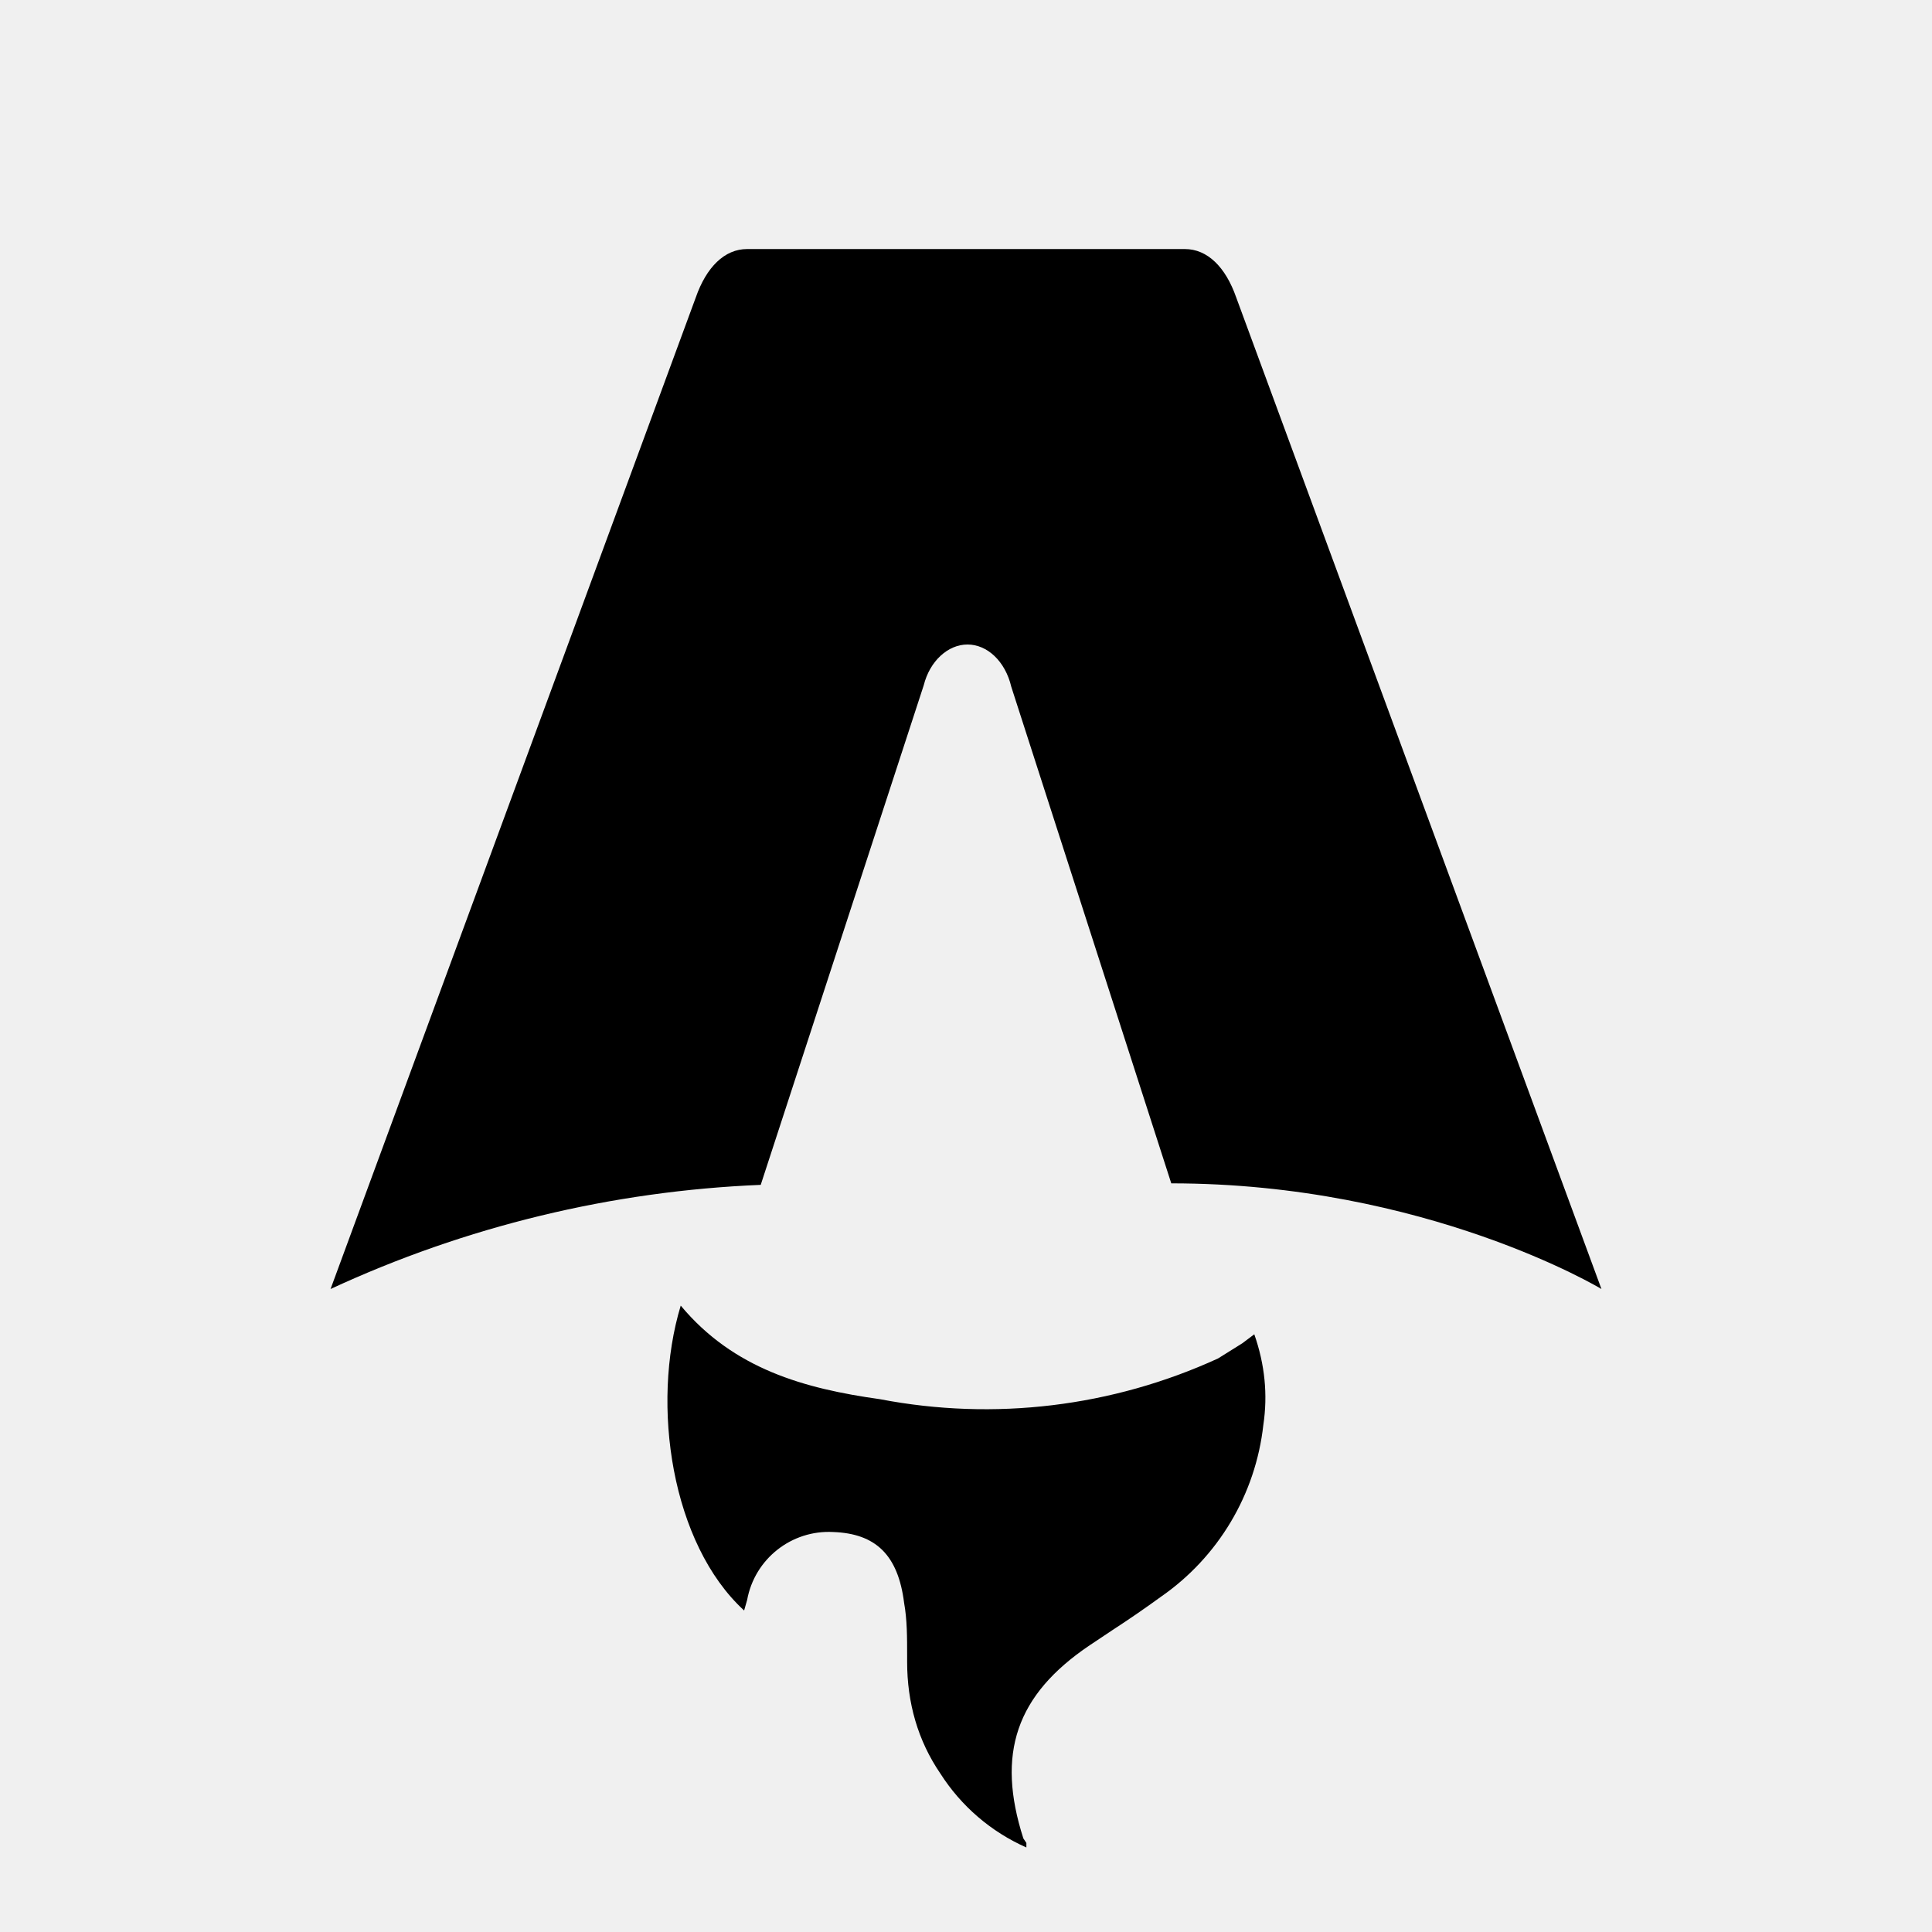
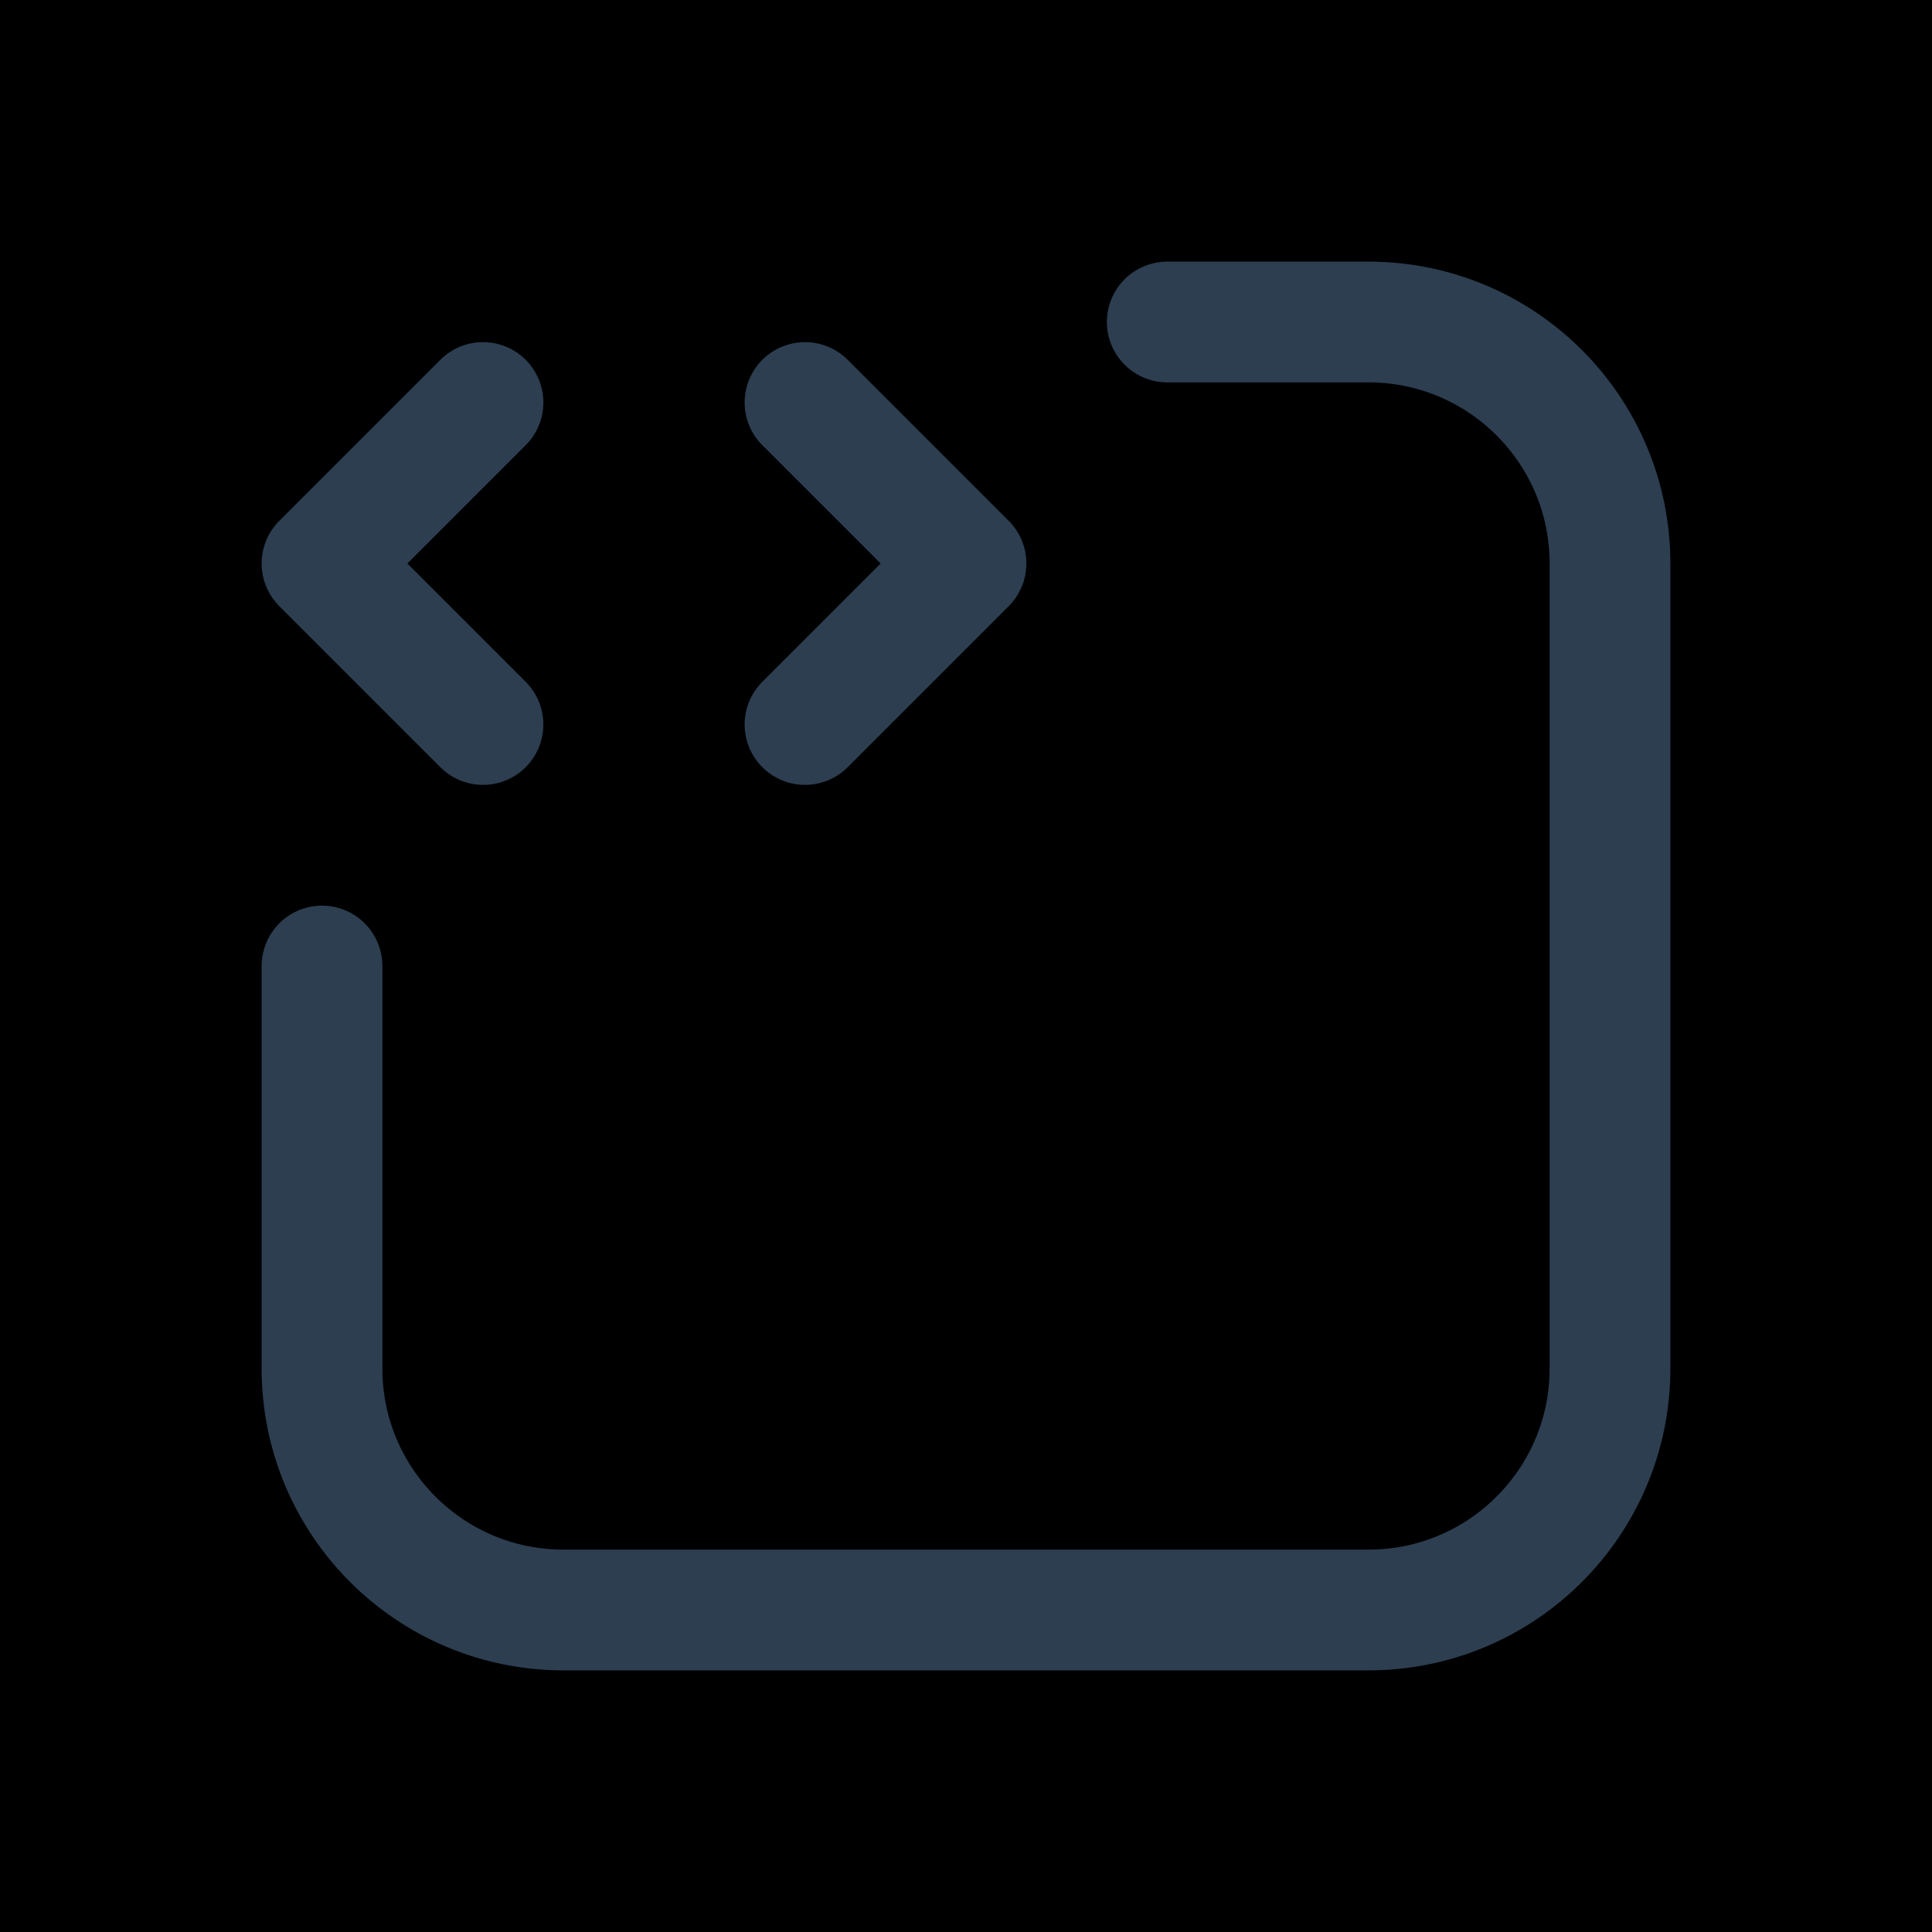
- <svg xmlns="http://www.w3.org/2000/svg" fill="none" viewBox="0 0 128 128">
-   <path d="M50.4 78.5a75.1 75.1 0 0 0-28.5 6.9l24.2-65.7c.7-2 1.9-3.2 3.4-3.2h29c1.5 0 2.7 1.2 3.4 3.2l24.2 65.7s-11.6-7-28.5-7L67 45.5c-.4-1.7-1.6-2.8-2.9-2.8-1.3 0-2.5 1.1-2.9 2.7L50.4 78.5Zm-1.1 28.2Zm-4.2-20.2c-2 6.6-.6 15.8 4.2 20.2a17.5 17.5 0 0 1 .2-.7 5.5 5.5 0 0 1 5.7-4.5c2.8.1 4.3 1.5 4.7 4.7.2 1.1.2 2.3.2 3.5v.4c0 2.7.7 5.2 2.2 7.4a13 13 0 0 0 5.7 4.9v-.3l-.2-.3c-1.8-5.6-.5-9.5 4.4-12.8l1.5-1a73 73 0 0 0 3.2-2.2 16 16 0 0 0 6.8-11.4c.3-2 .1-4-.6-6l-.8.6-1.6 1a37 37 0 0 1-22.4 2.7c-5-.7-9.7-2-13.2-6.2Z" />
+ <svg xmlns="http://www.w3.org/2000/svg" class="icon icon-tabler icon-tabler-source-code" width="44" height="44" viewBox="0 0 24 24" stroke-width="1.5" stroke="#2c3e50" fill="none" stroke-linecap="round" stroke-linejoin="round">
+   <path stroke="none" d="M0 0h24v24H0z" fill="none" />
+   <path d="M14.5 4h2.5a3 3 0 0 1 3 3v10a3 3 0 0 1 -3 3h-10a3 3 0 0 1 -3 -3v-5" />
+   <path d="M6 5l-2 2l2 2" />
+   <path d="M10 9l2 -2l-2 -2" />
  <style>
-         path { fill: #000; }
-         @media (prefers-color-scheme: dark) {
-             path { fill: #FFF; }
-         }
+     path { fill: #000; }
+ 
+     @media (prefers-color-scheme: dark) {
+         path { fill: #fff; }
+     }
    </style>
</svg>
